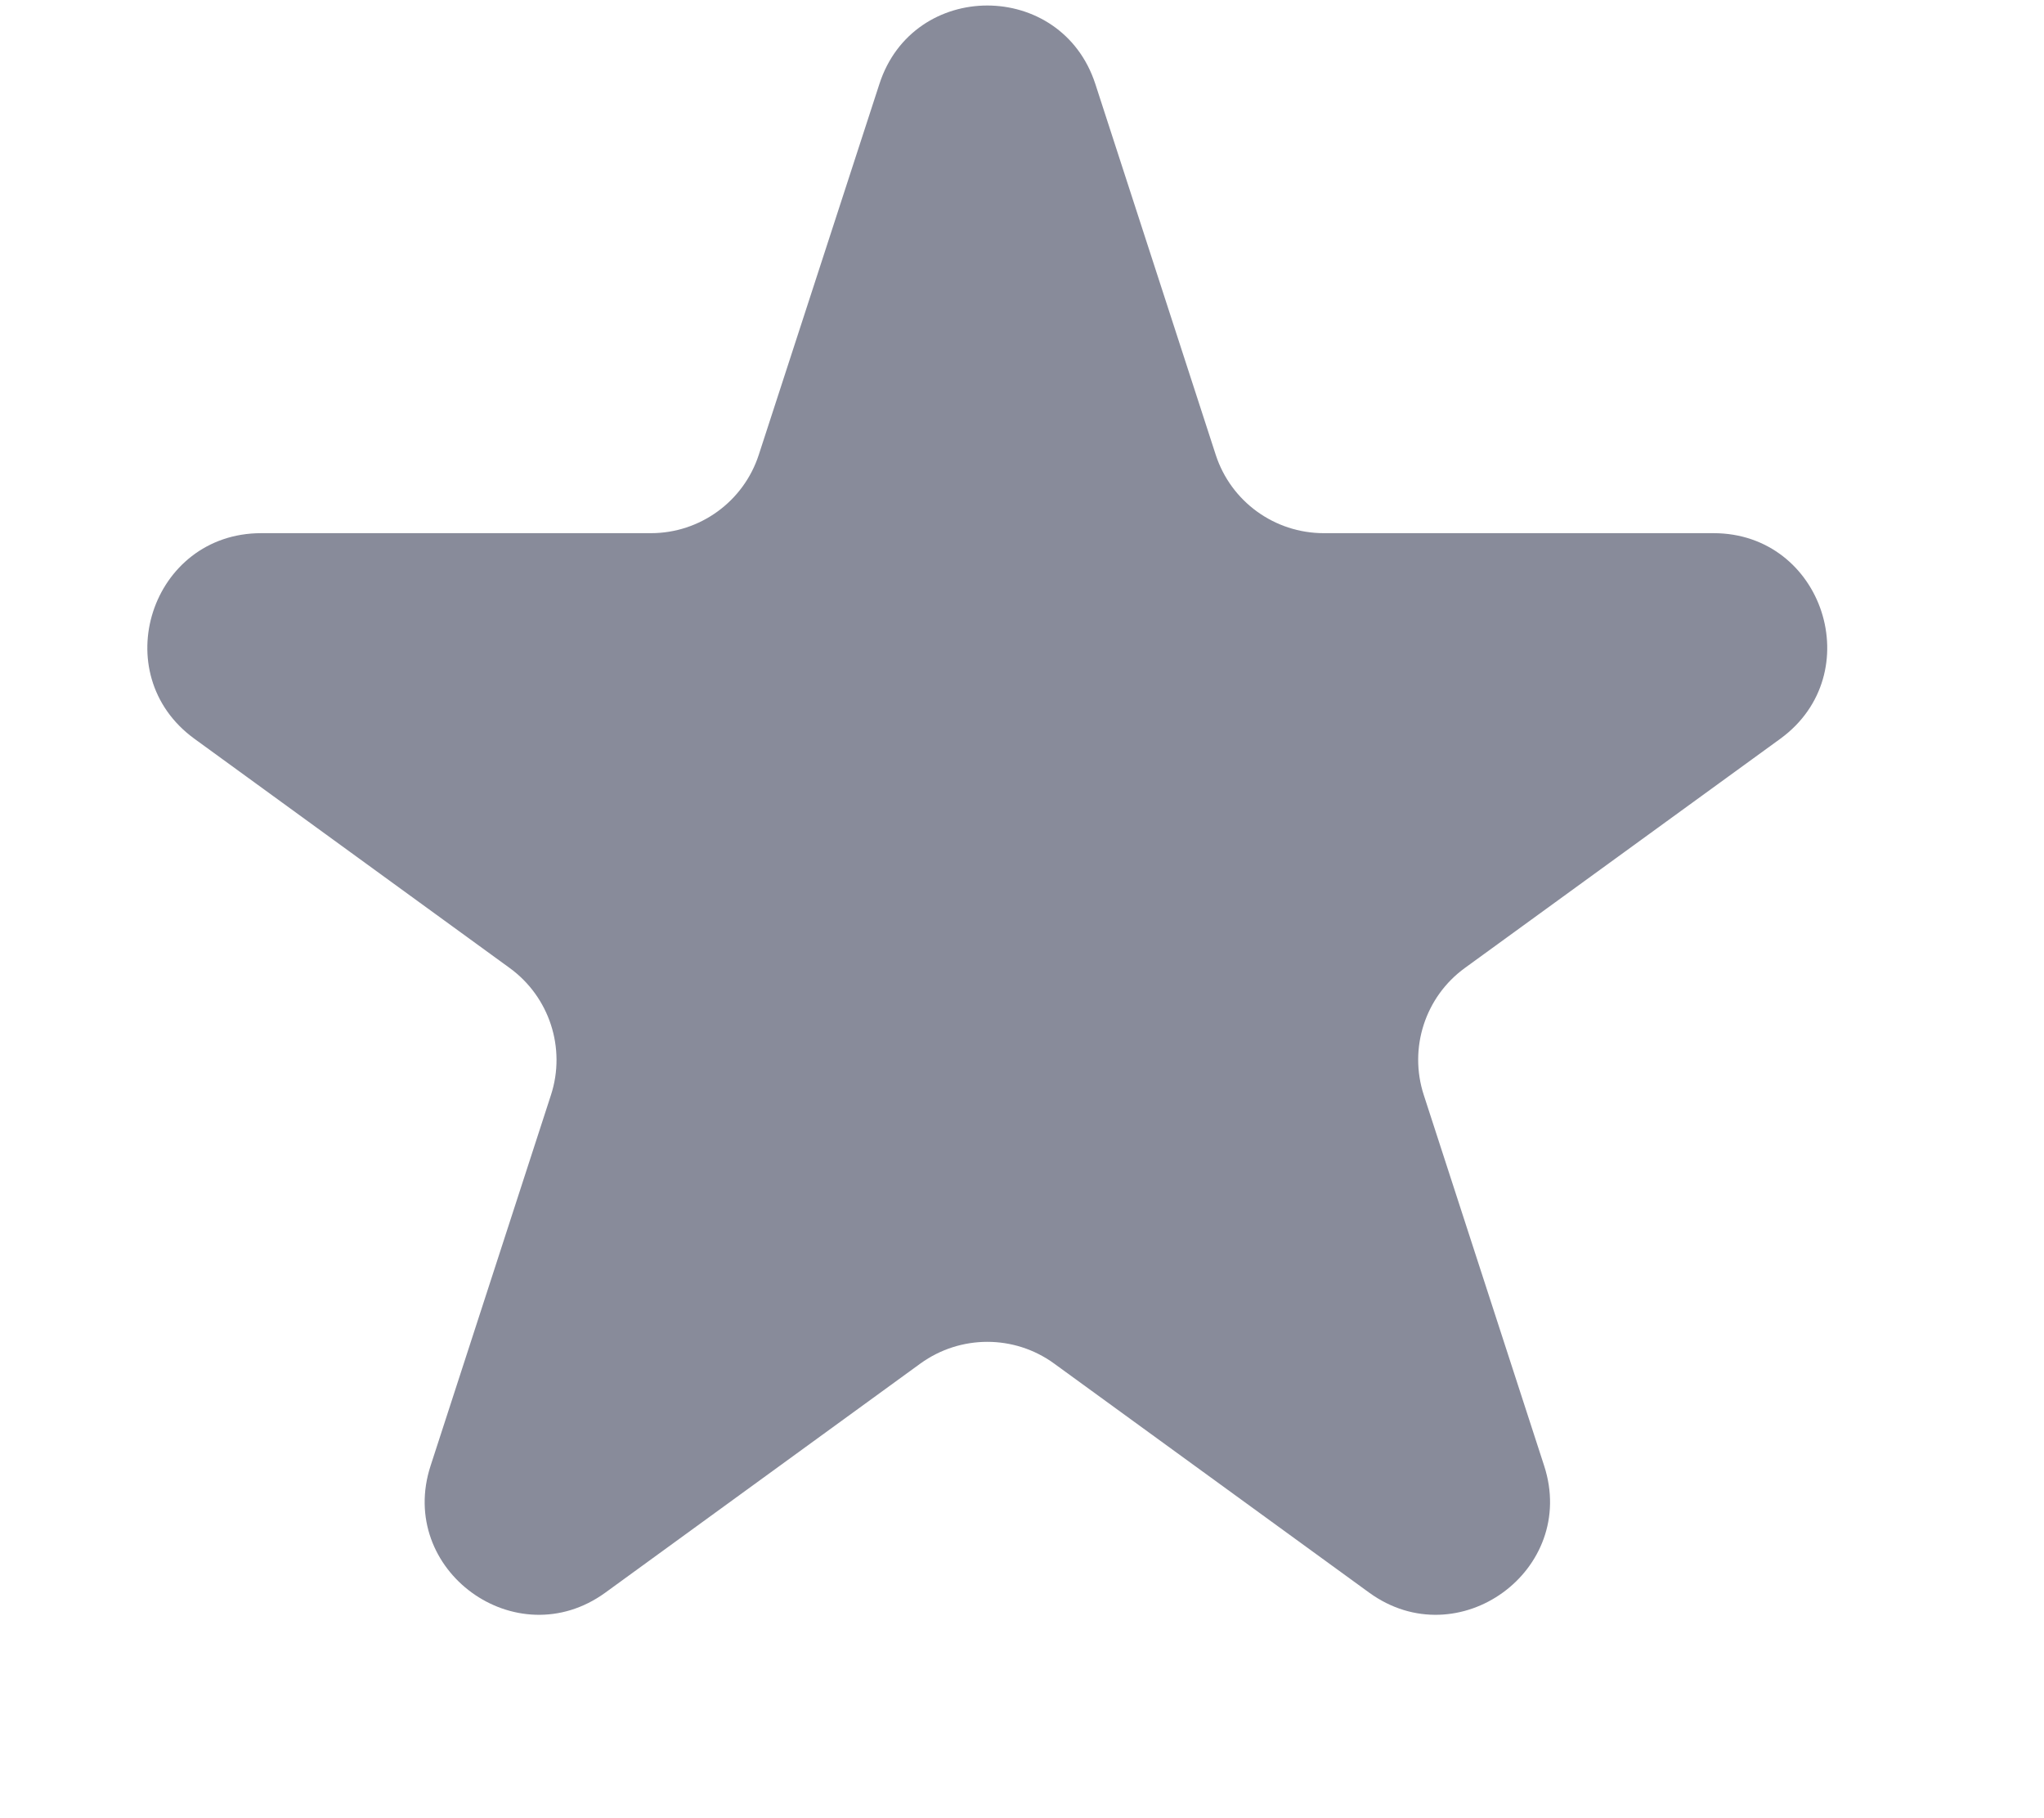
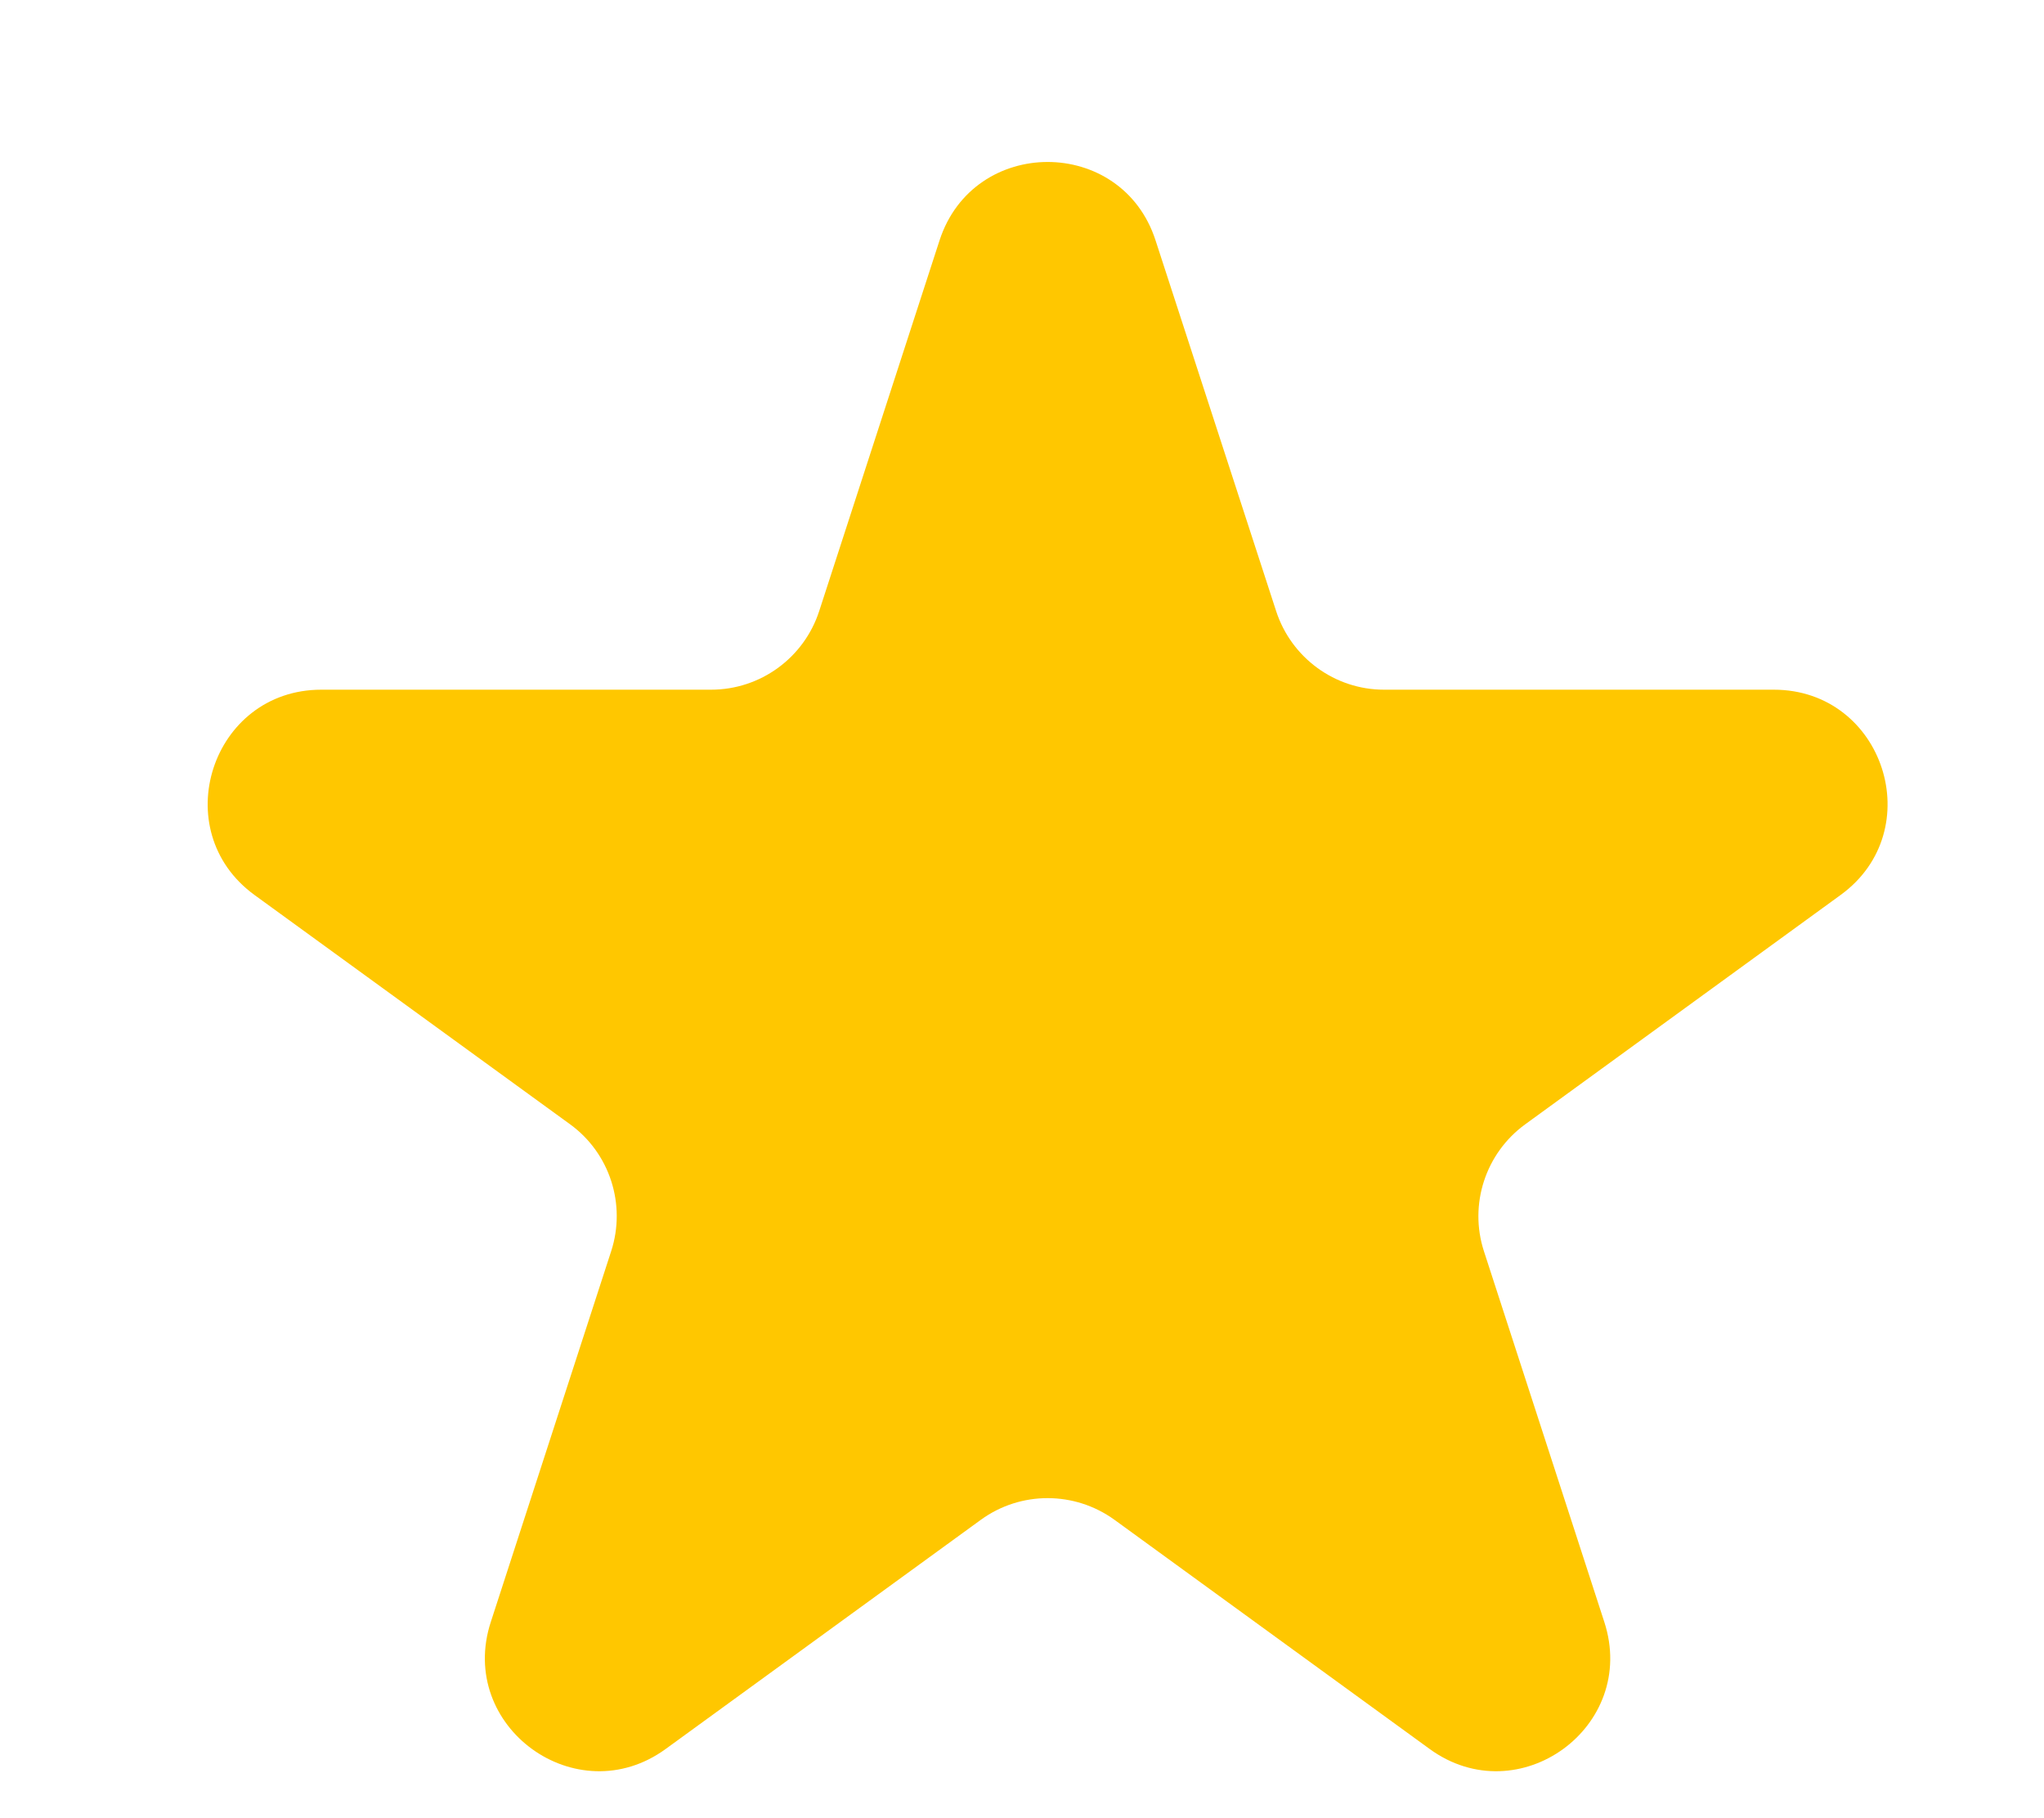
<svg xmlns="http://www.w3.org/2000/svg" width="9" height="8" viewBox="0 0 9 8" fill="none">
-   <path d="M3.872 0.37C4.021 -0.091 4.673 -0.091 4.823 0.37L5.353 2.002C5.42 2.208 5.612 2.347 5.829 2.347L7.545 2.347C8.029 2.347 8.23 2.967 7.839 3.252L6.45 4.261C6.275 4.388 6.202 4.614 6.269 4.82L6.799 6.452C6.949 6.912 6.421 7.295 6.029 7.011L4.641 6.002C4.466 5.875 4.229 5.875 4.053 6.002L2.665 7.011C2.273 7.295 1.746 6.912 1.896 6.452L2.426 4.82C2.493 4.614 2.419 4.388 2.244 4.261L0.856 3.252C0.464 2.967 0.665 2.347 1.15 2.347L2.866 2.347C3.082 2.347 3.274 2.208 3.341 2.002L3.872 0.37Z" fill="#888B9A" />
+   <path d="M4.137 1.058C4.287 0.598 4.939 0.598 5.088 1.058L5.619 2.69C5.686 2.896 5.878 3.036 6.094 3.036L7.81 3.036C8.295 3.036 8.496 3.656 8.104 3.94L6.716 4.949C6.541 5.076 6.467 5.302 6.534 5.508L7.064 7.14C7.214 7.601 6.687 7.984 6.295 7.699L4.907 6.69C4.731 6.563 4.494 6.563 4.319 6.69L2.931 7.699C2.539 7.984 2.011 7.601 2.161 7.14L2.691 5.508C2.758 5.302 2.685 5.076 2.51 4.949L1.121 3.94C0.73 3.656 0.931 3.036 1.415 3.036L3.131 3.036C3.348 3.036 3.54 2.896 3.607 2.69L4.137 1.058Z" fill="#FFC700" />
</svg>
